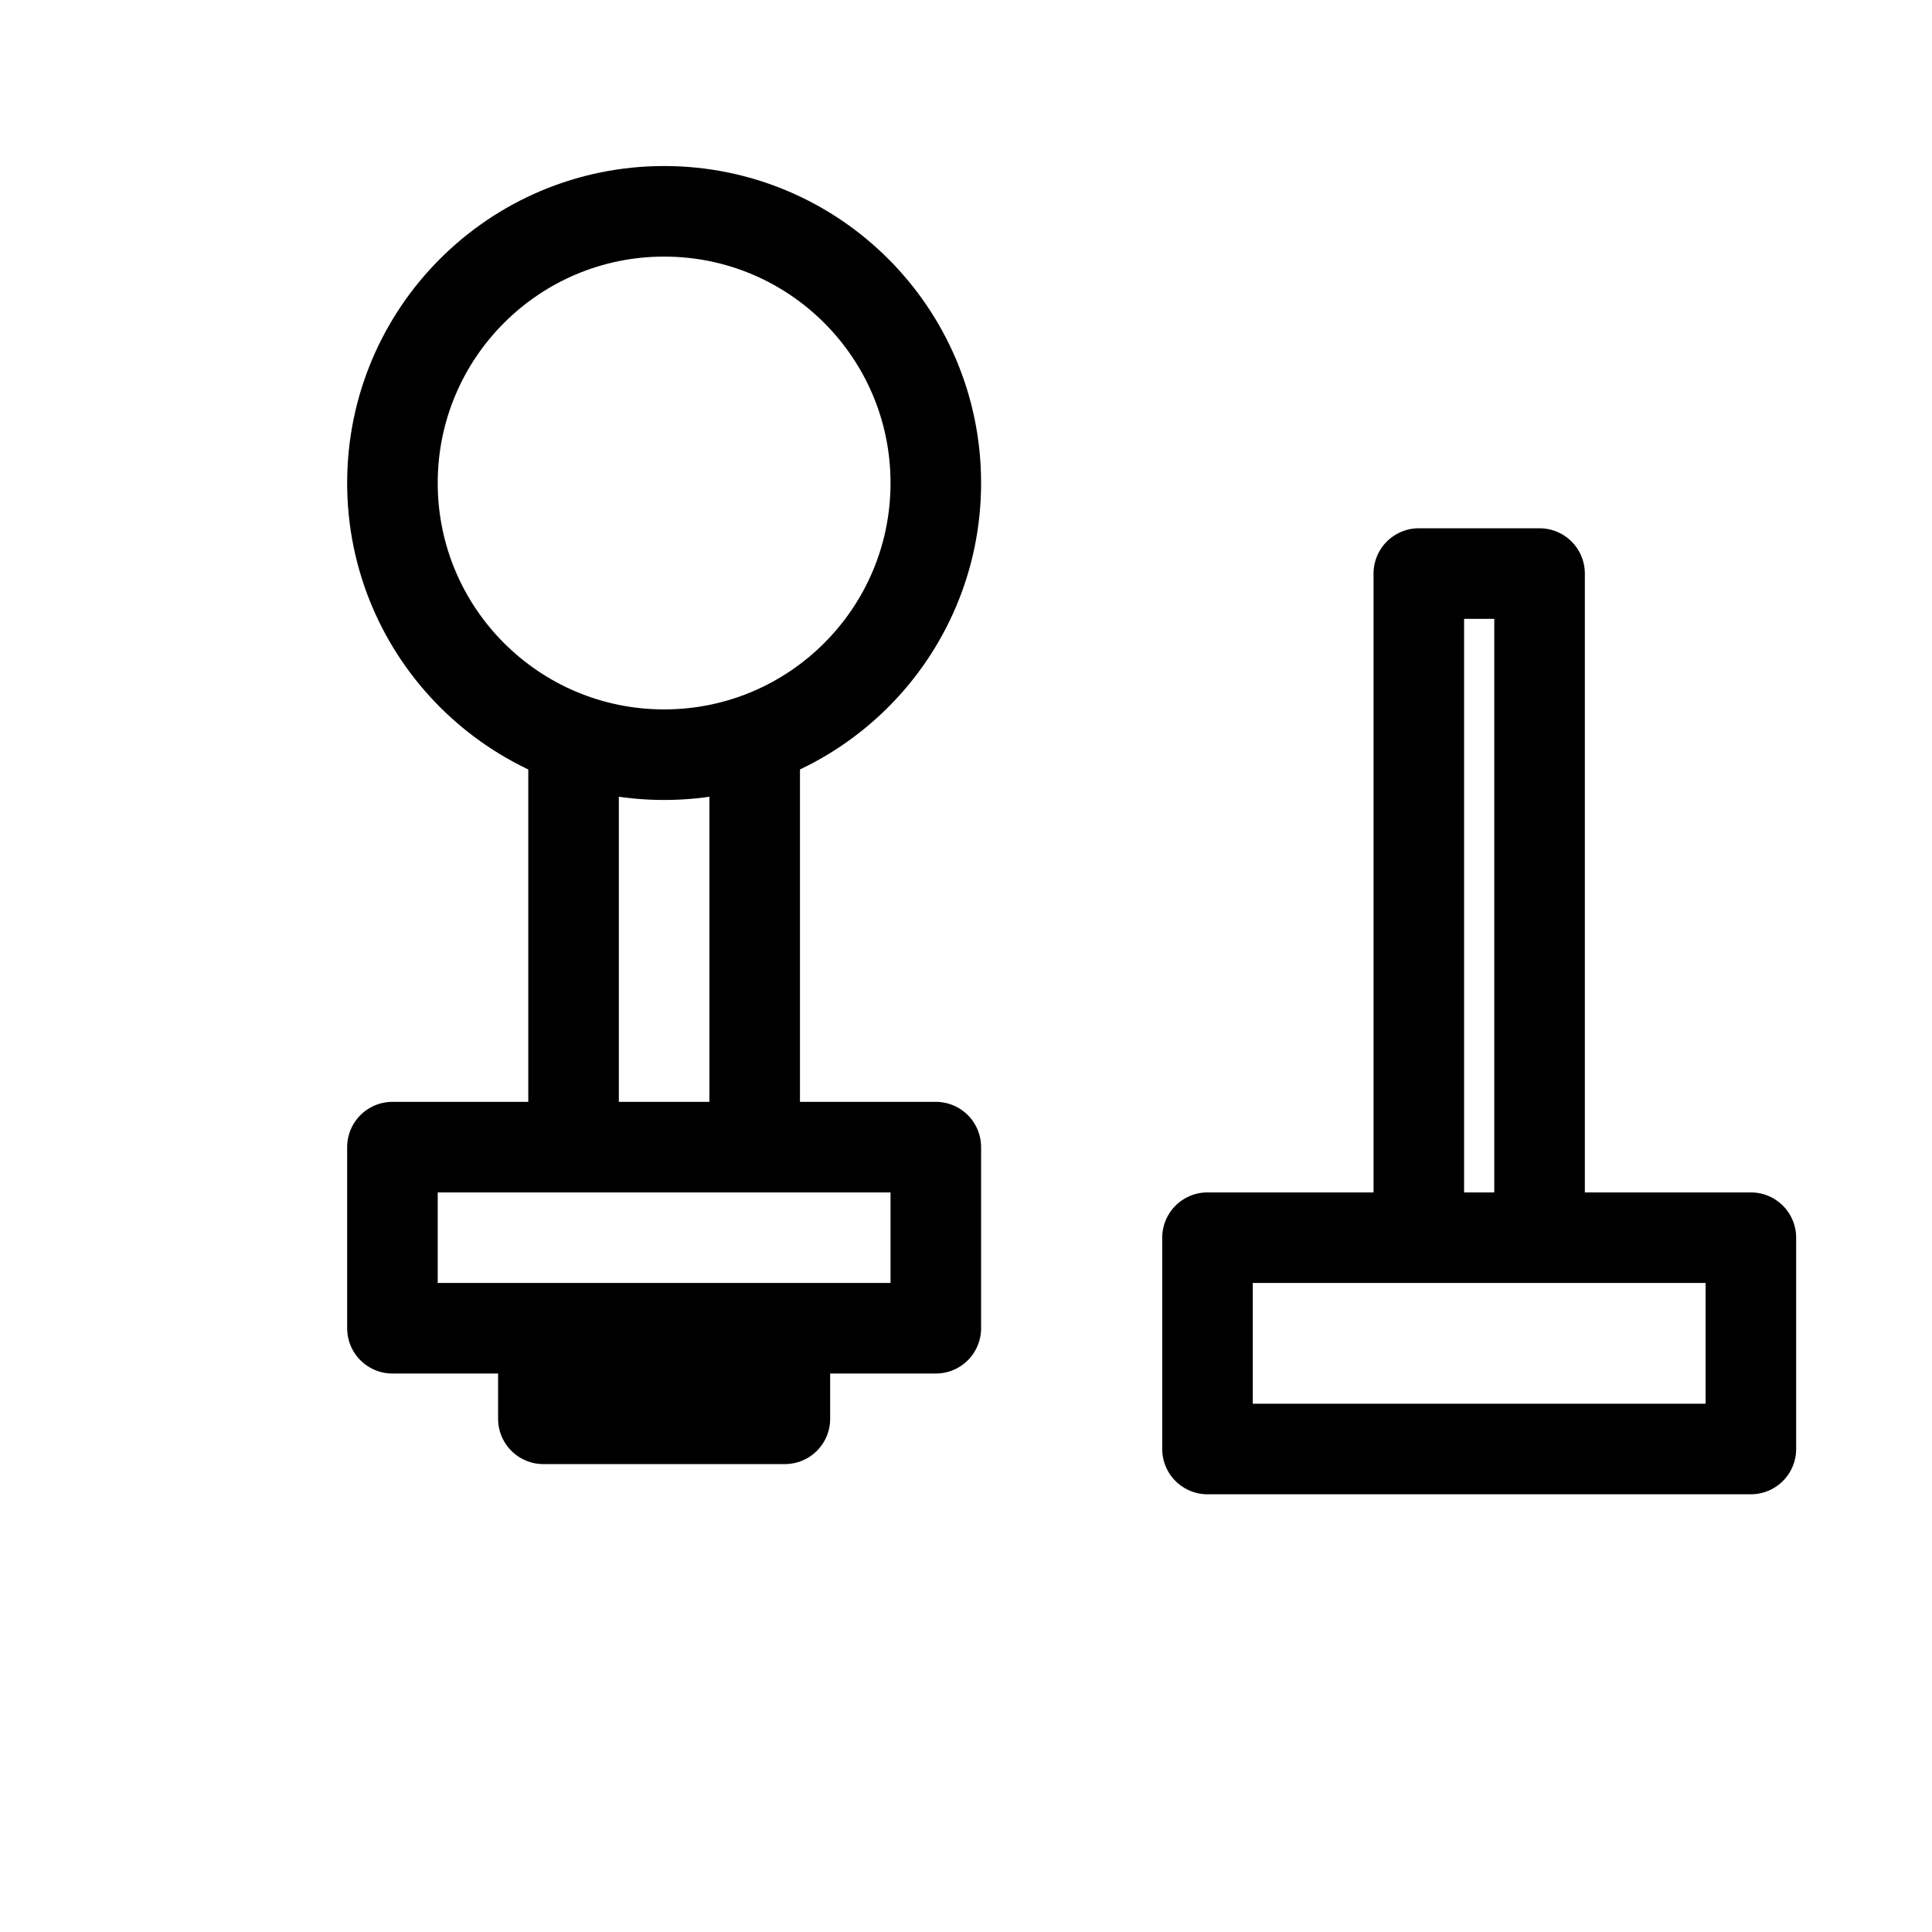
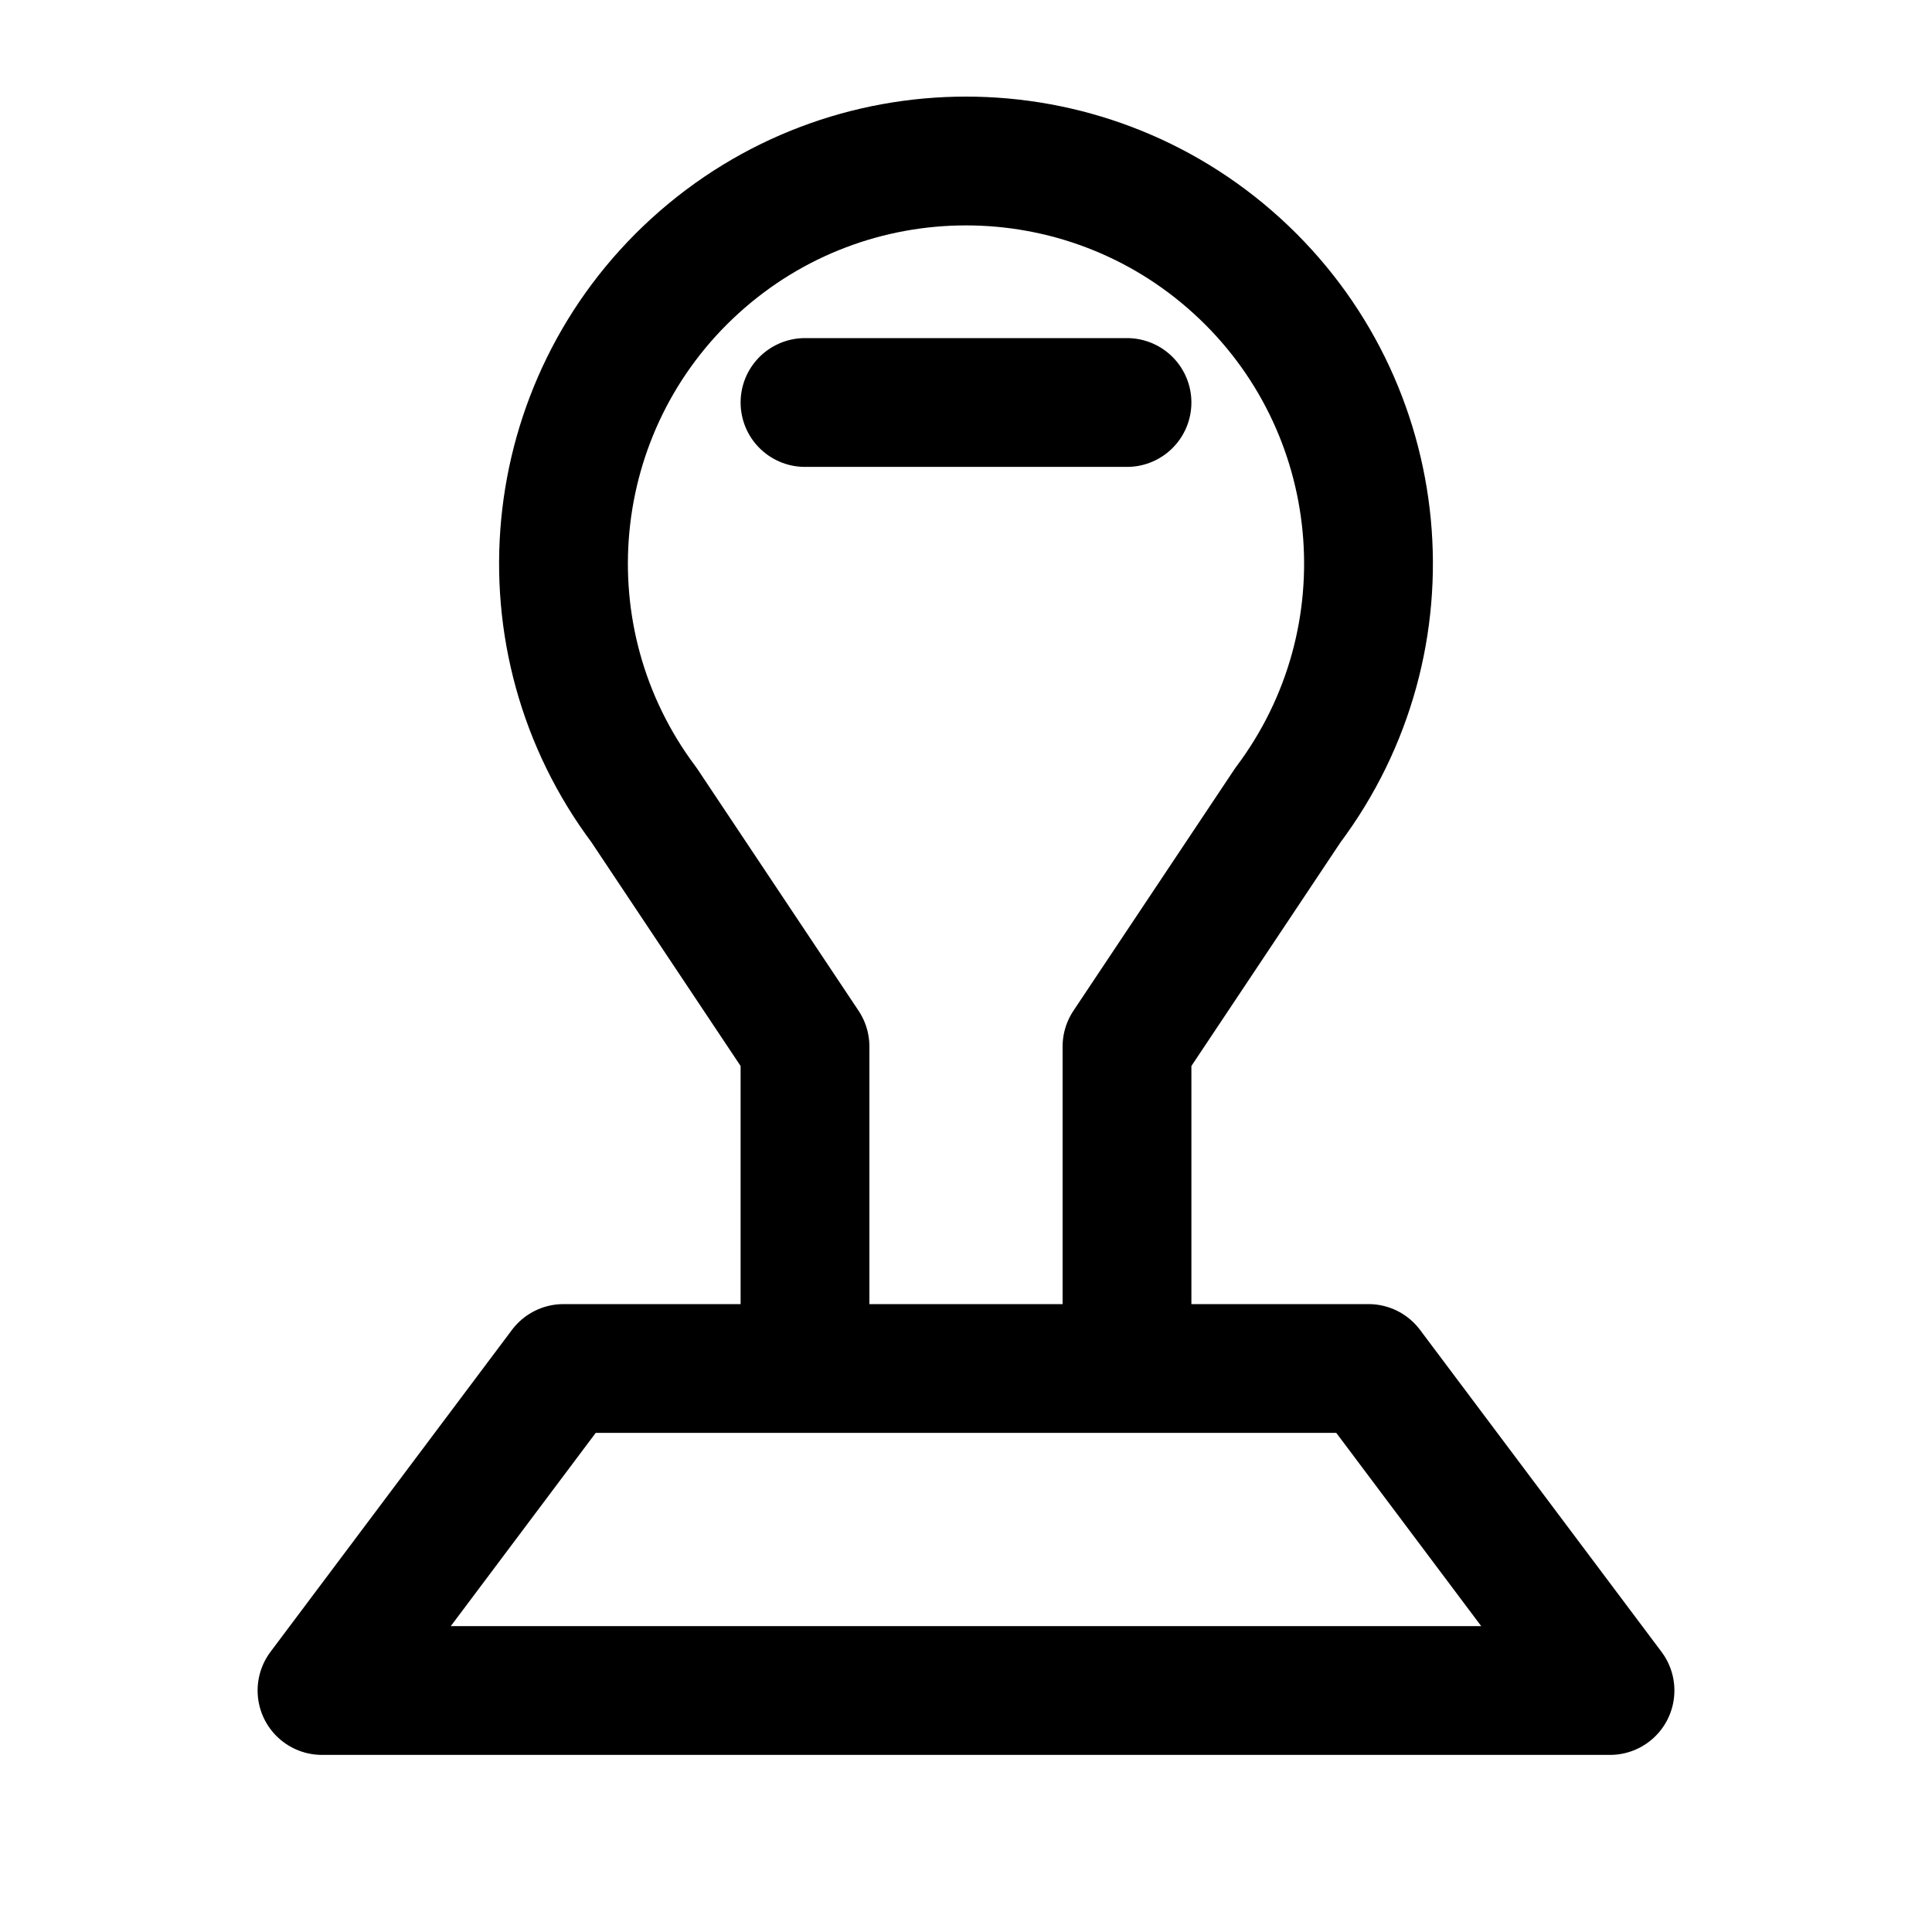
- <svg xmlns="http://www.w3.org/2000/svg" viewBox="0 0 64 64" fill="none" stroke="currentColor" stroke-width="3" stroke-linecap="round" stroke-linejoin="round">
-   <circle cx="22" cy="16" r="9" />
-   <path d="M19 25v13M25 25v13M13 38h18v6H13zM18 44v3h8v-3" />
-   <path d="M40 41h18v7H40zM47 19h4v22h-4z" />
+ <svg xmlns="http://www.w3.org/2000/svg" viewBox="0 0 24 24" fill="none" stroke="currentColor" stroke-width="1.6" stroke-linecap="round" stroke-linejoin="round">
+   <path d="M8 10a5 5 0 1 1 8 0l-2 3v4h-4v-4Z M7 17h10l3 4H4Z M10 5h4" />
</svg>
